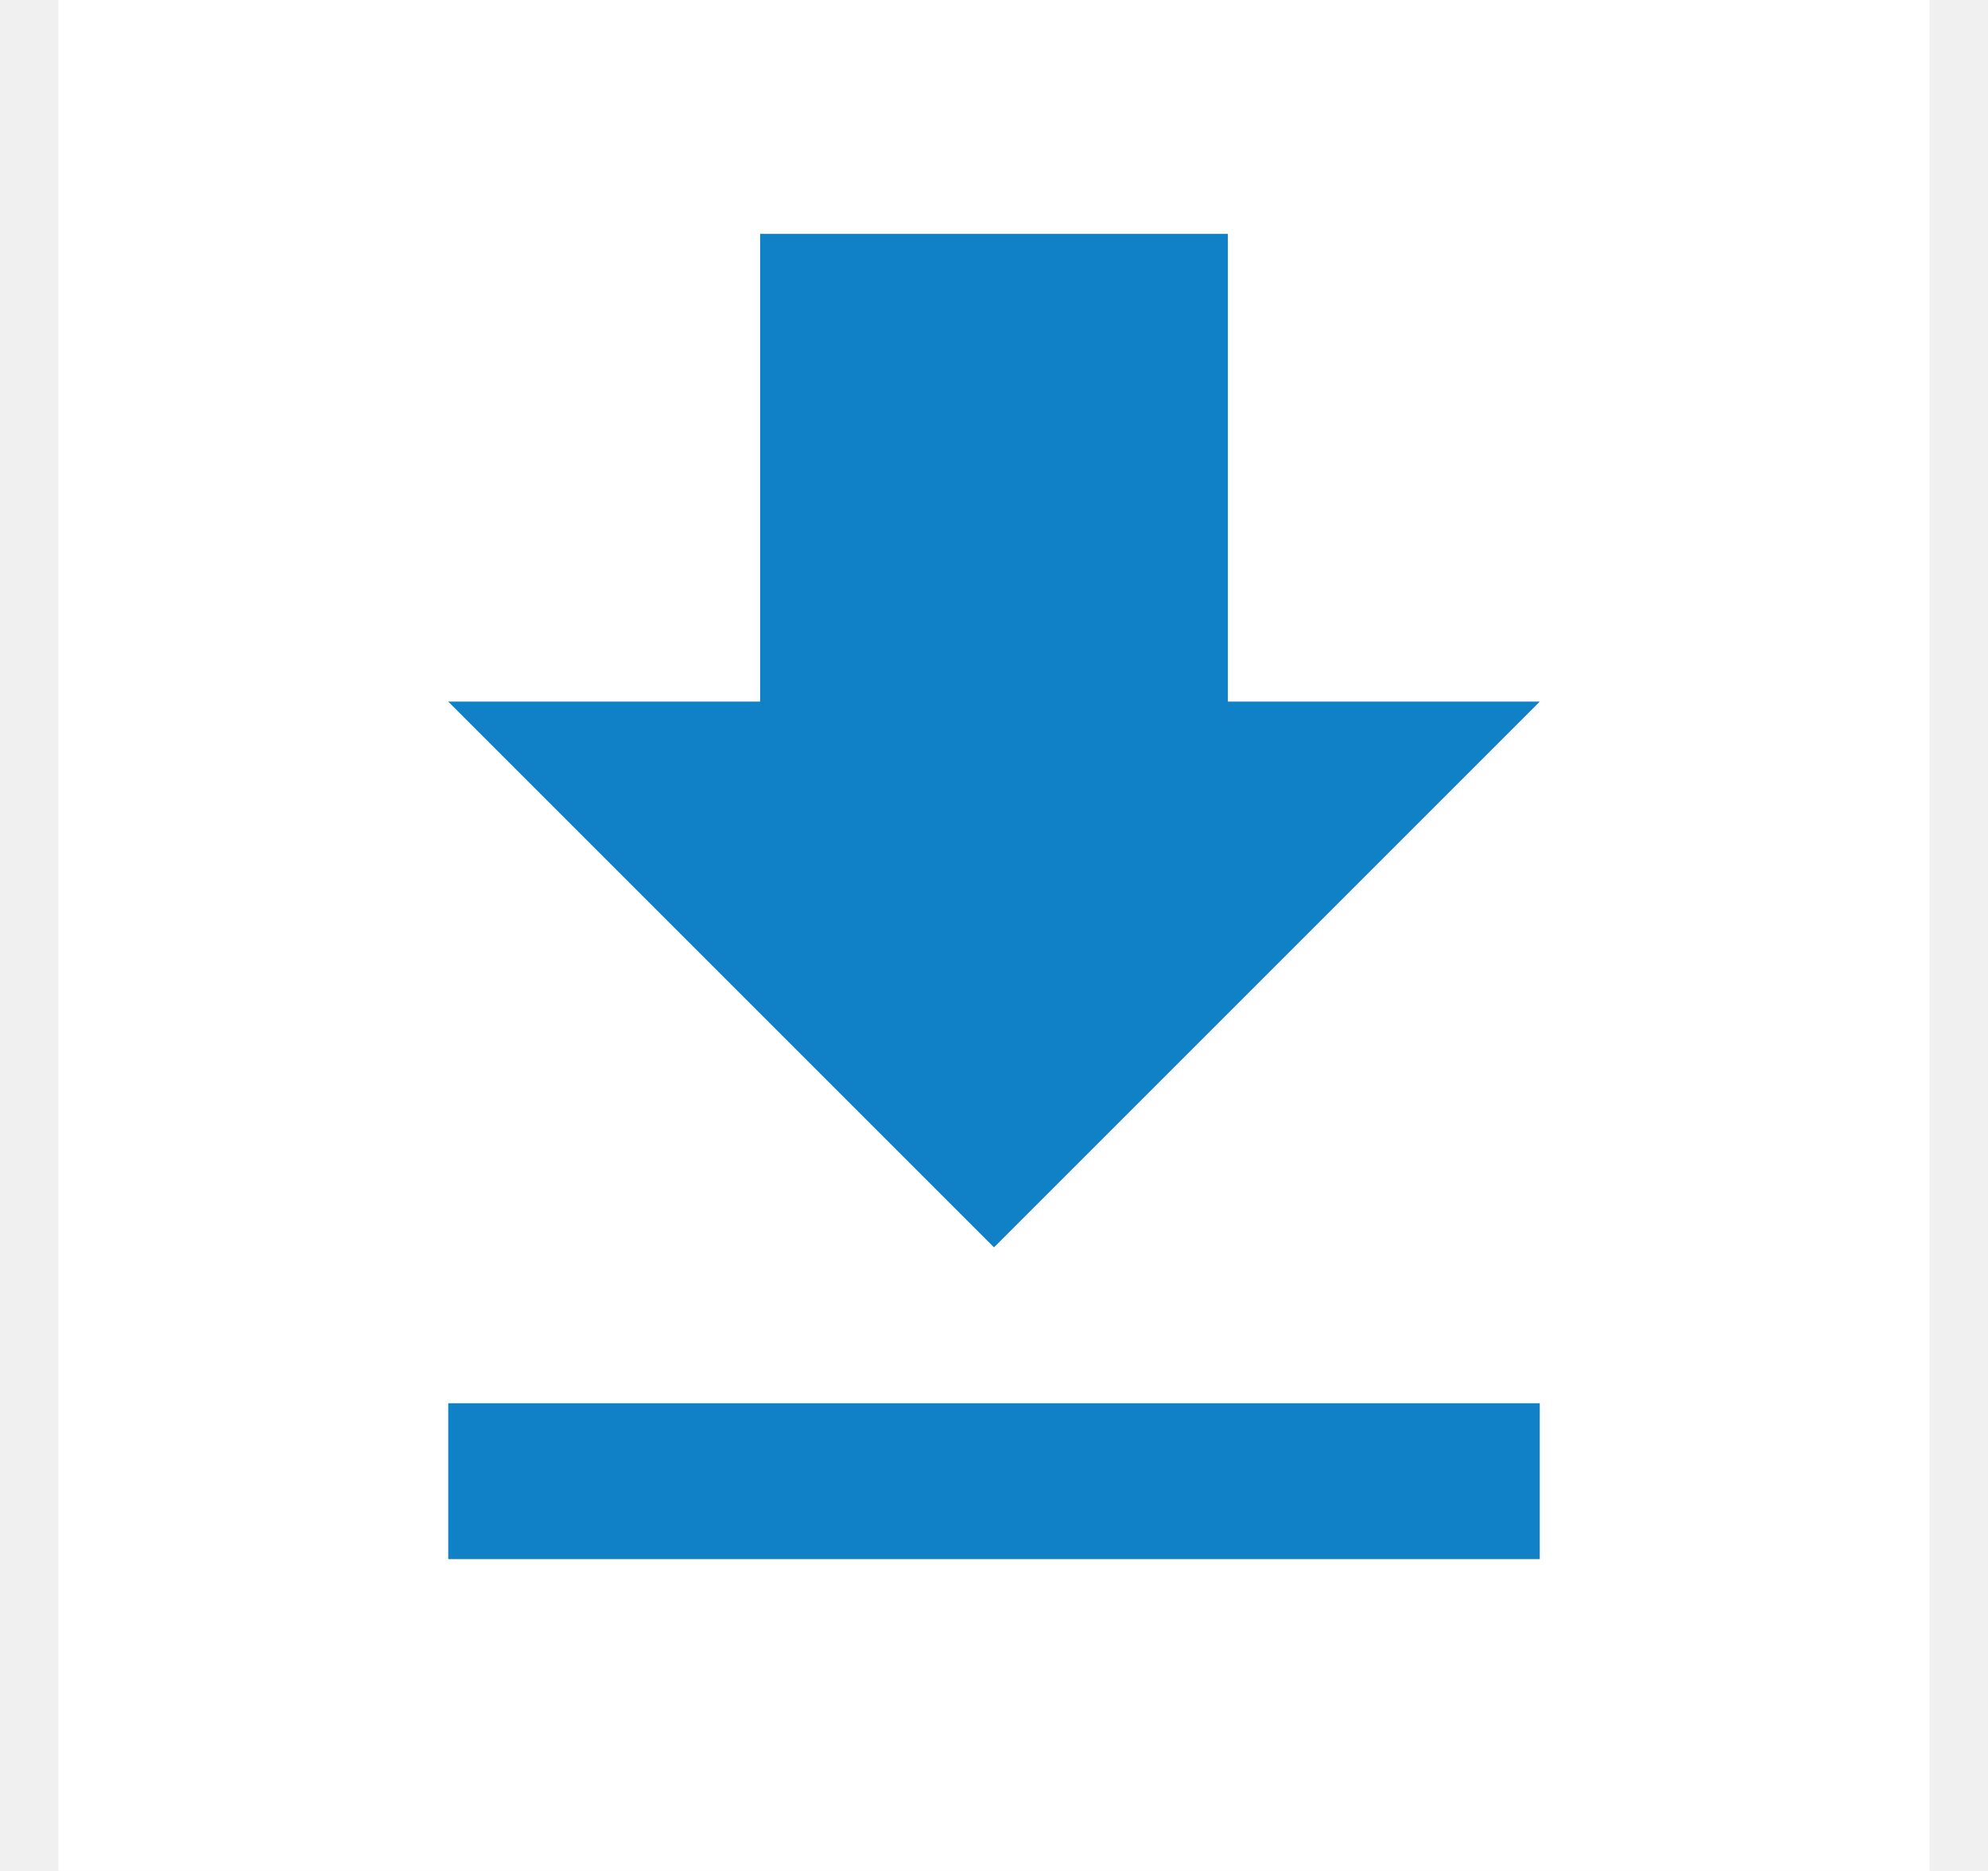
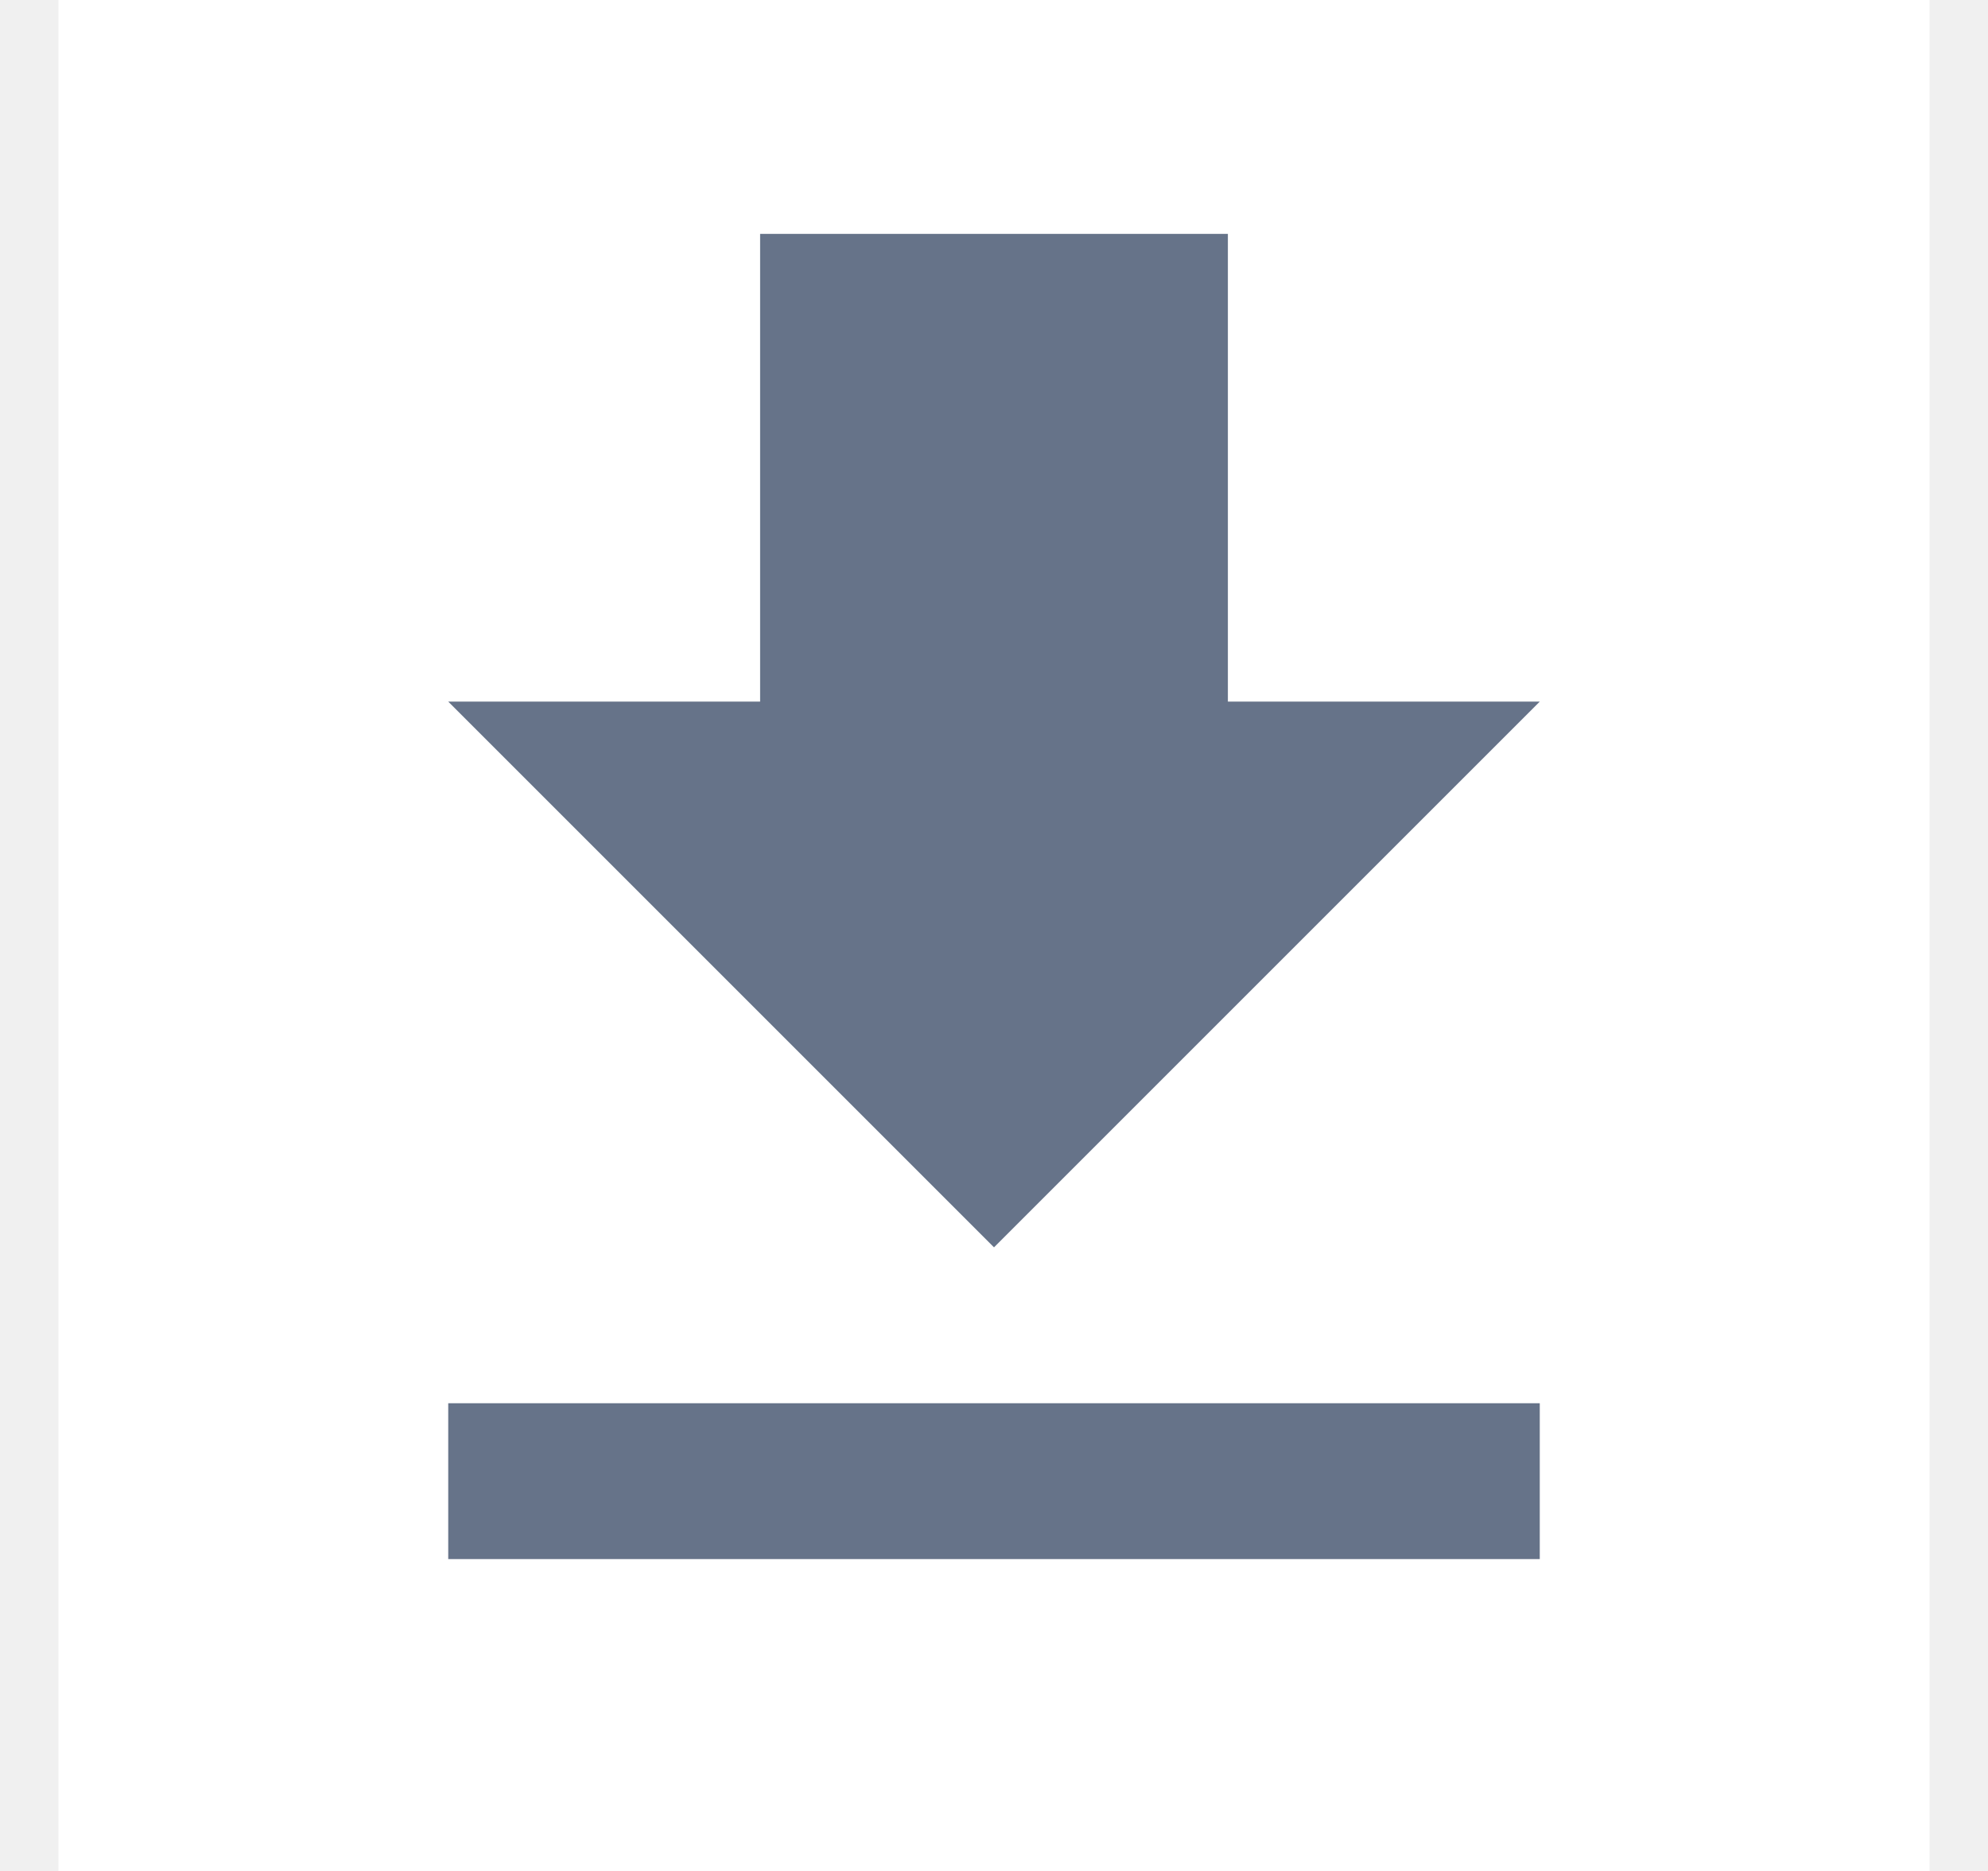
<svg xmlns="http://www.w3.org/2000/svg" width="17" height="16" viewBox="0 0 17 16" fill="none">
  <rect width="16" height="16" transform="translate(0.5)" fill="white" />
-   <path d="M13.167 6L10.5 6V2L6.5 2V6H3.833L8.5 10.667L13.167 6ZM3.833 12V13.333L13.167 13.333V12L3.833 12Z" fill="#1081C7" />
+   <path d="M13.167 6L10.5 6V2L6.5 2V6H3.833L8.5 10.667L13.167 6ZM3.833 12V13.333L13.167 13.333V12L3.833 12Z" fill="#667389" />
</svg>
